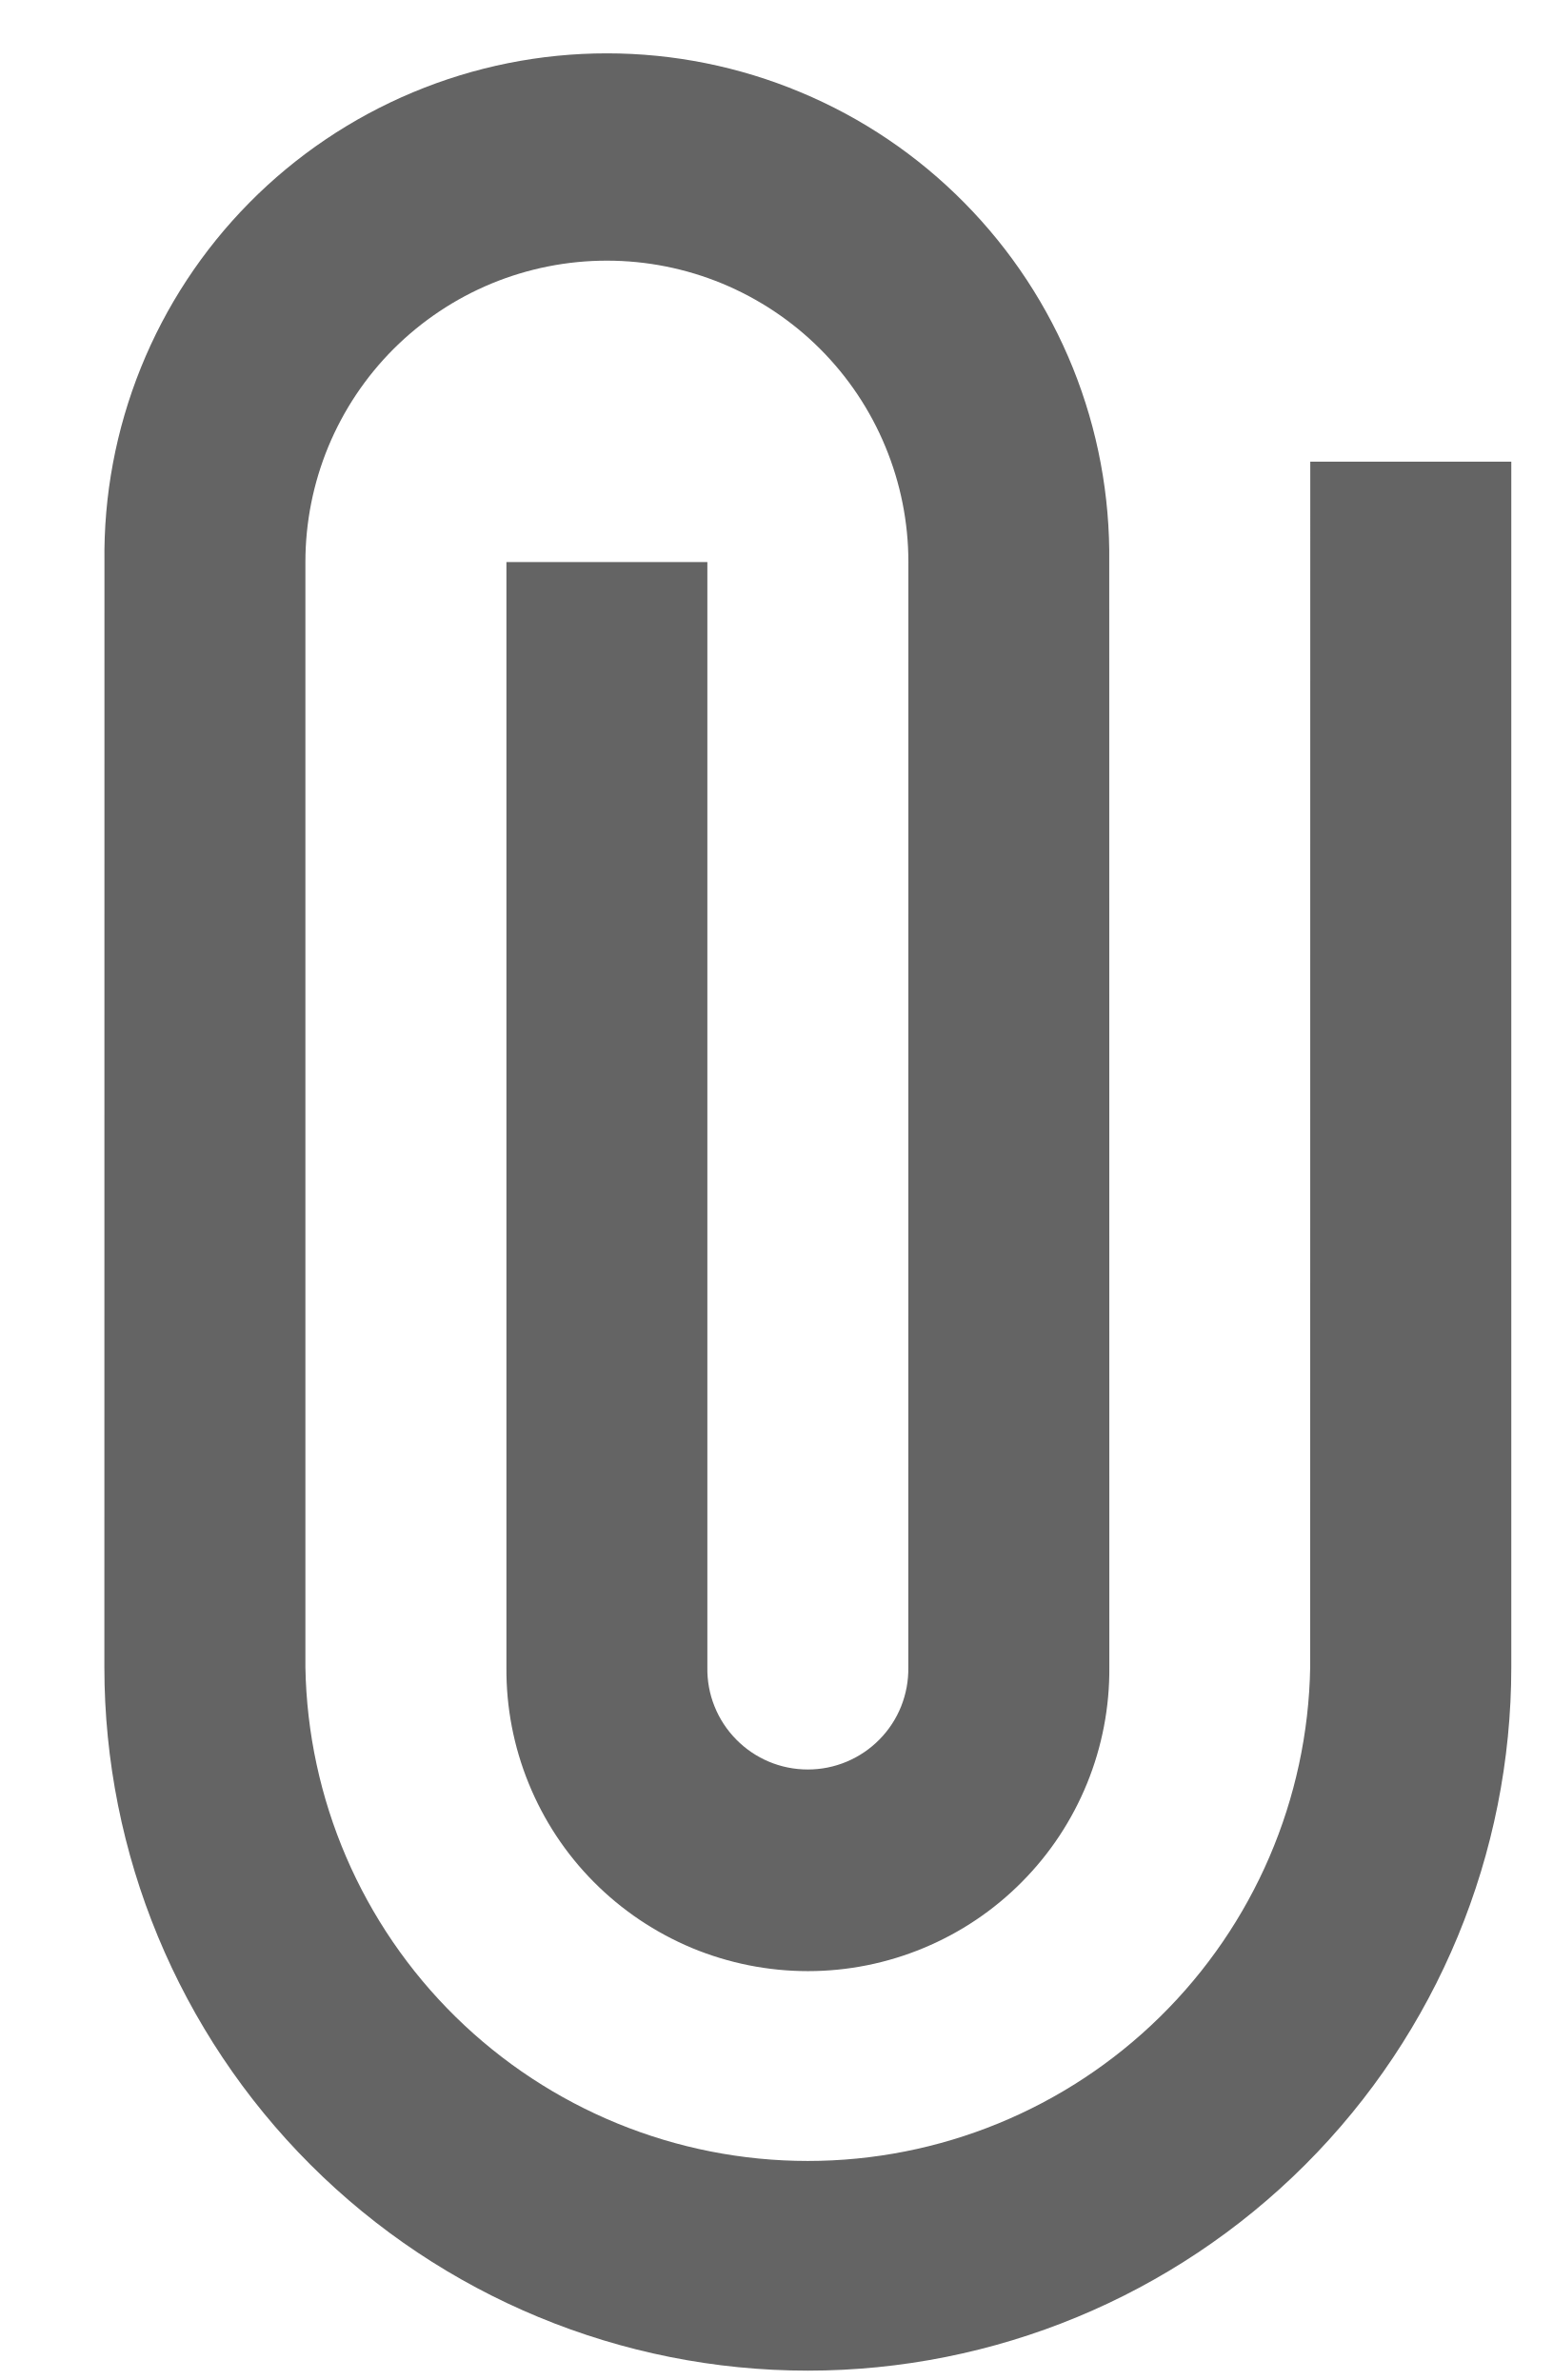
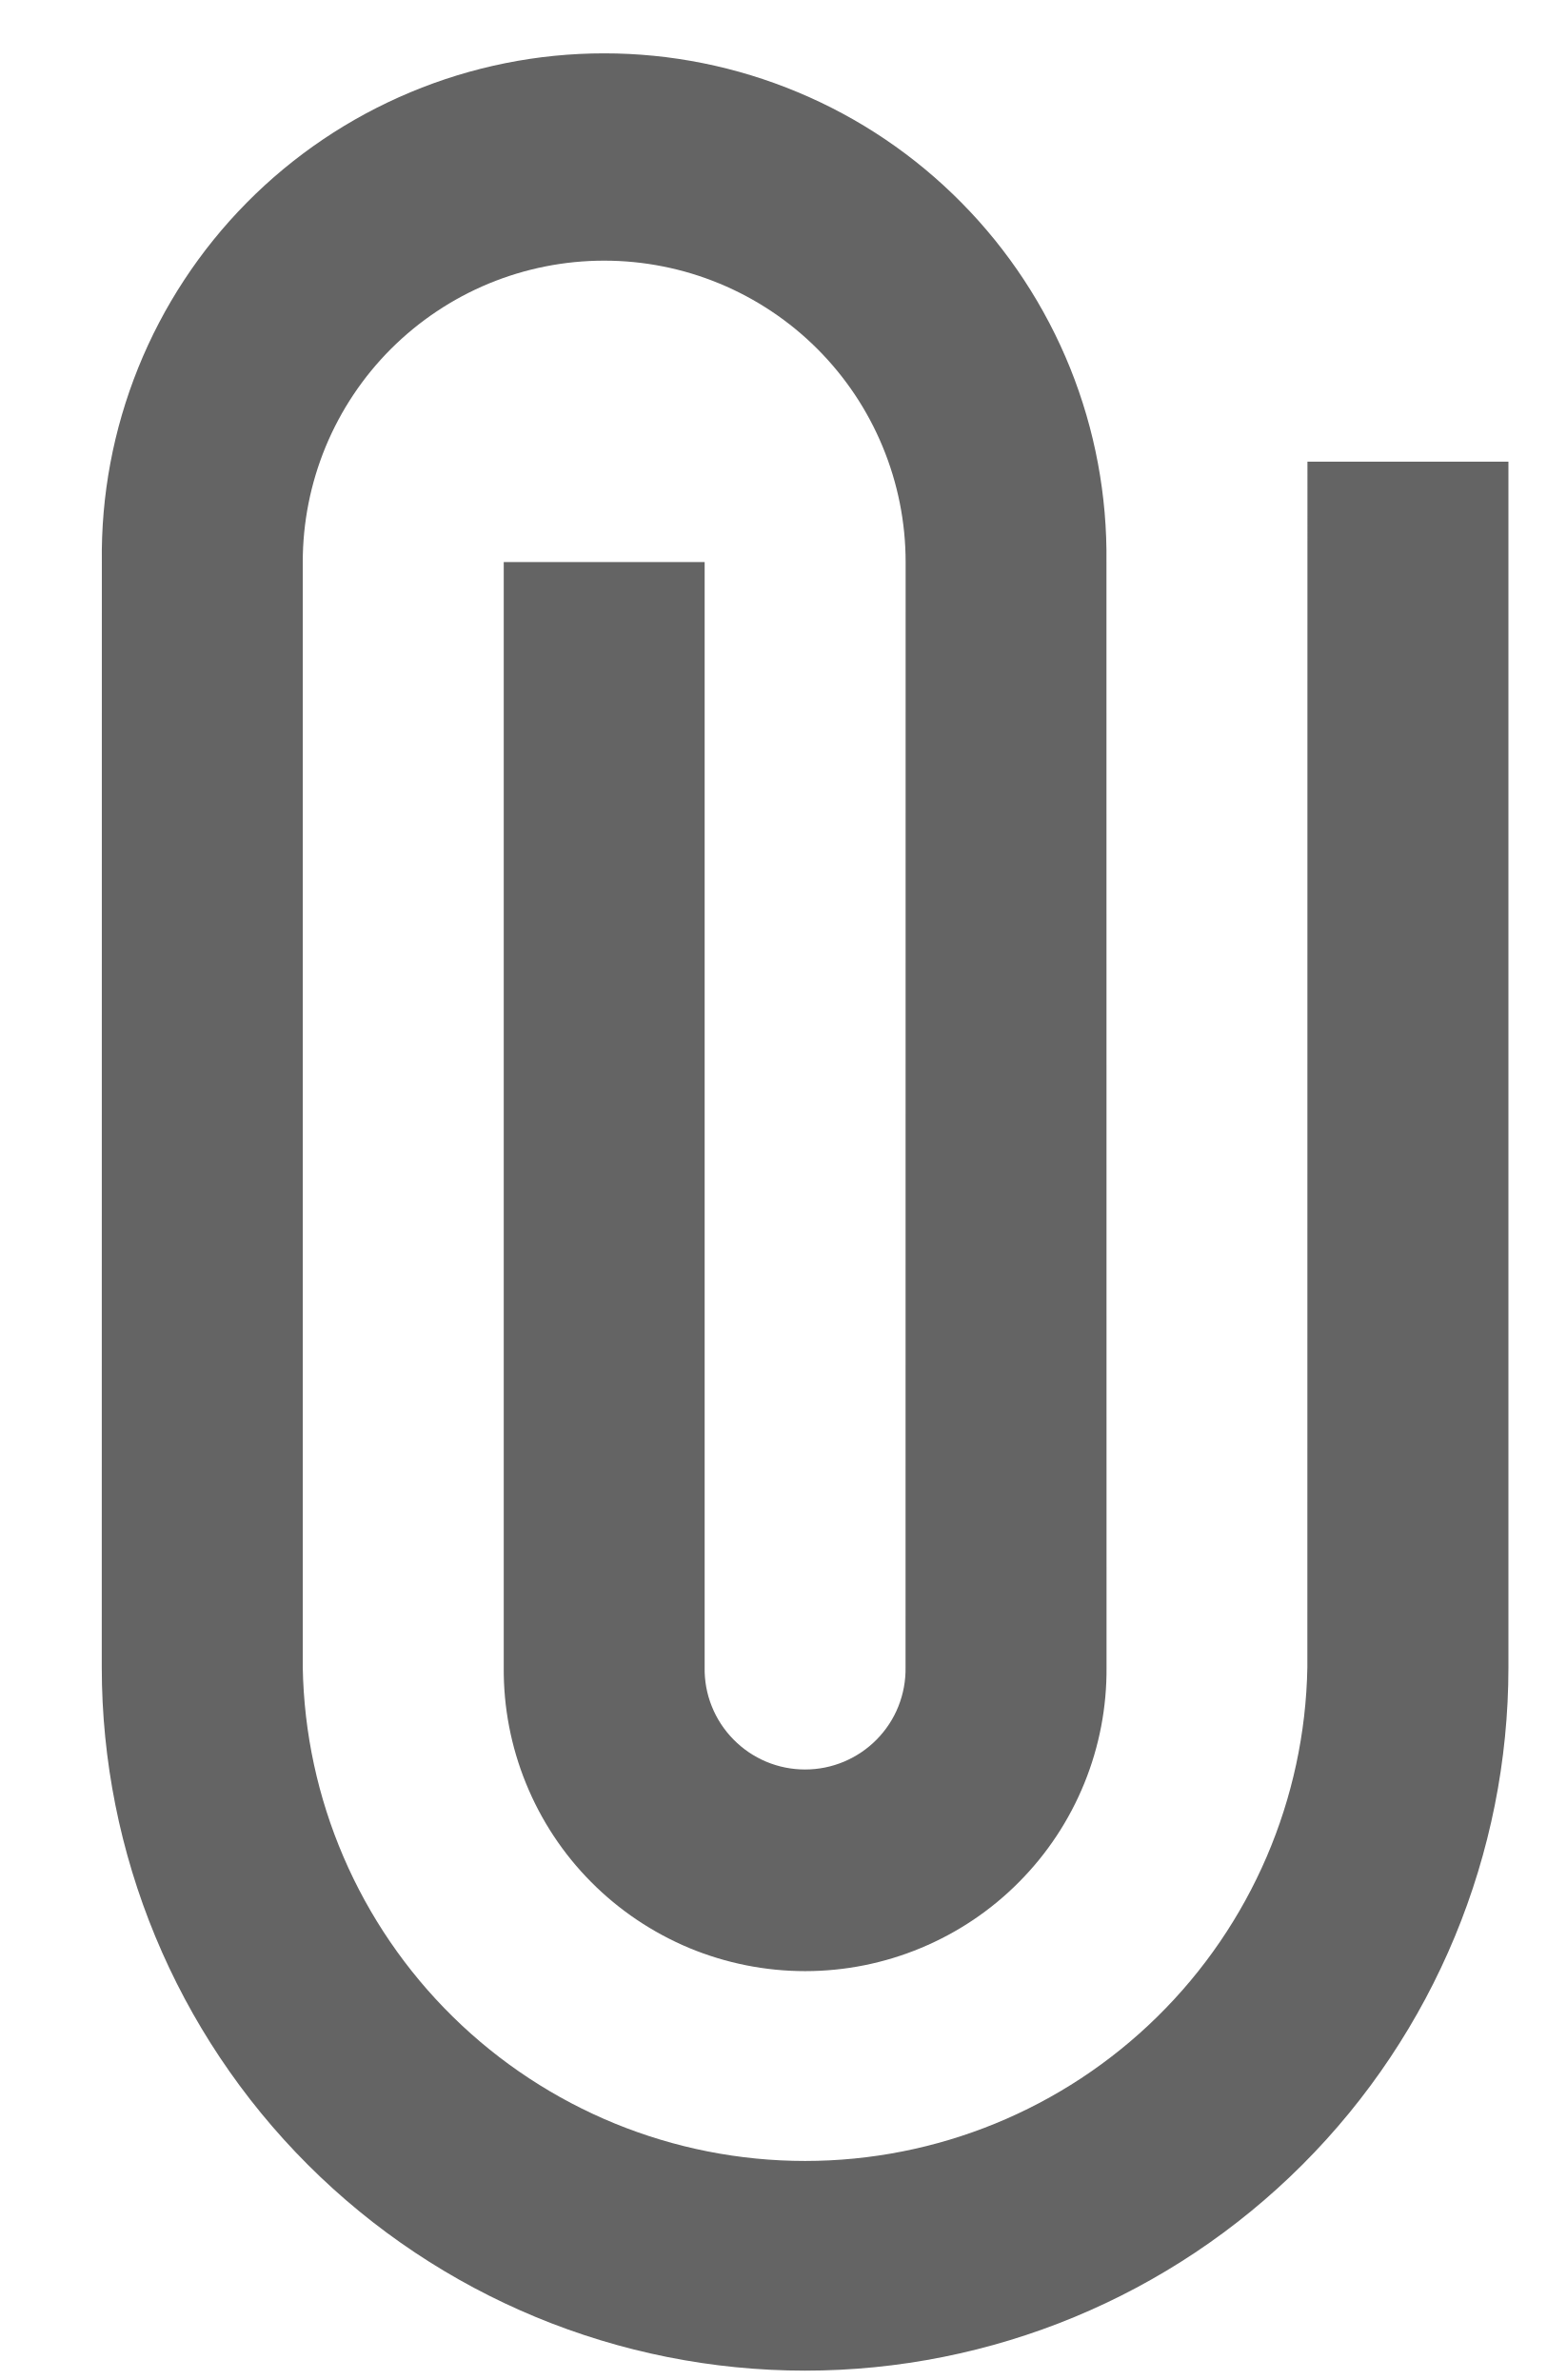
- <svg xmlns="http://www.w3.org/2000/svg" width="15" height="23" viewBox="0 0 18 29" fill="none">
+ <svg xmlns="http://www.w3.org/2000/svg" width="13" height="20" viewBox="0 0 18 29" fill="none">
  <path d="M0.816 6.849C0.805 6.038 0.956 5.234 1.259 4.482C1.562 3.731 2.011 3.047 2.581 2.47C3.15 1.894 3.829 1.436 4.576 1.124C5.324 0.811 6.126 0.65 6.937 0.65C7.747 0.65 8.549 0.811 9.297 1.124C10.045 1.436 10.723 1.894 11.292 2.471C11.862 3.048 12.311 3.732 12.614 4.483C12.917 5.235 13.067 6.039 13.057 6.849L13.058 20.315C13.062 20.8 12.97 21.281 12.787 21.73C12.604 22.179 12.335 22.587 11.993 22.931C11.652 23.276 11.245 23.549 10.798 23.735C10.351 23.922 9.87 24.018 9.386 24.018C8.901 24.018 8.421 23.922 7.973 23.736C7.526 23.549 7.119 23.276 6.778 22.932C6.436 22.588 6.167 22.18 5.984 21.73C5.801 21.281 5.709 20.801 5.713 20.316L5.713 6.849H8.161L8.161 20.316C8.158 20.478 8.187 20.64 8.248 20.791C8.308 20.942 8.398 21.079 8.512 21.195C8.626 21.311 8.761 21.403 8.911 21.466C9.061 21.529 9.222 21.561 9.385 21.561C9.547 21.561 9.708 21.529 9.858 21.466C10.008 21.403 10.144 21.311 10.258 21.195C10.372 21.079 10.462 20.942 10.522 20.791C10.582 20.64 10.612 20.478 10.609 20.316L10.61 6.849C10.61 6.366 10.515 5.889 10.33 5.443C10.146 4.997 9.875 4.592 9.534 4.251C9.193 3.91 8.788 3.64 8.342 3.455C7.897 3.271 7.419 3.176 6.937 3.176C6.454 3.176 5.977 3.271 5.531 3.455C5.085 3.64 4.681 3.91 4.339 4.251C3.998 4.592 3.728 4.997 3.543 5.443C3.359 5.889 3.264 6.366 3.264 6.849L3.264 20.316C3.292 21.921 3.949 23.45 5.094 24.575C6.239 25.7 7.78 26.331 9.385 26.331C10.99 26.331 12.531 25.7 13.675 24.575C14.82 23.45 15.477 21.921 15.505 20.316L15.506 5.625L17.955 5.625V20.316C17.955 22.589 17.052 24.769 15.445 26.376C13.838 27.983 11.658 28.886 9.385 28.886C7.112 28.886 4.932 27.983 3.325 26.376C1.718 24.769 0.815 22.589 0.815 20.316L0.816 6.849Z" fill="#646464" />
</svg>
